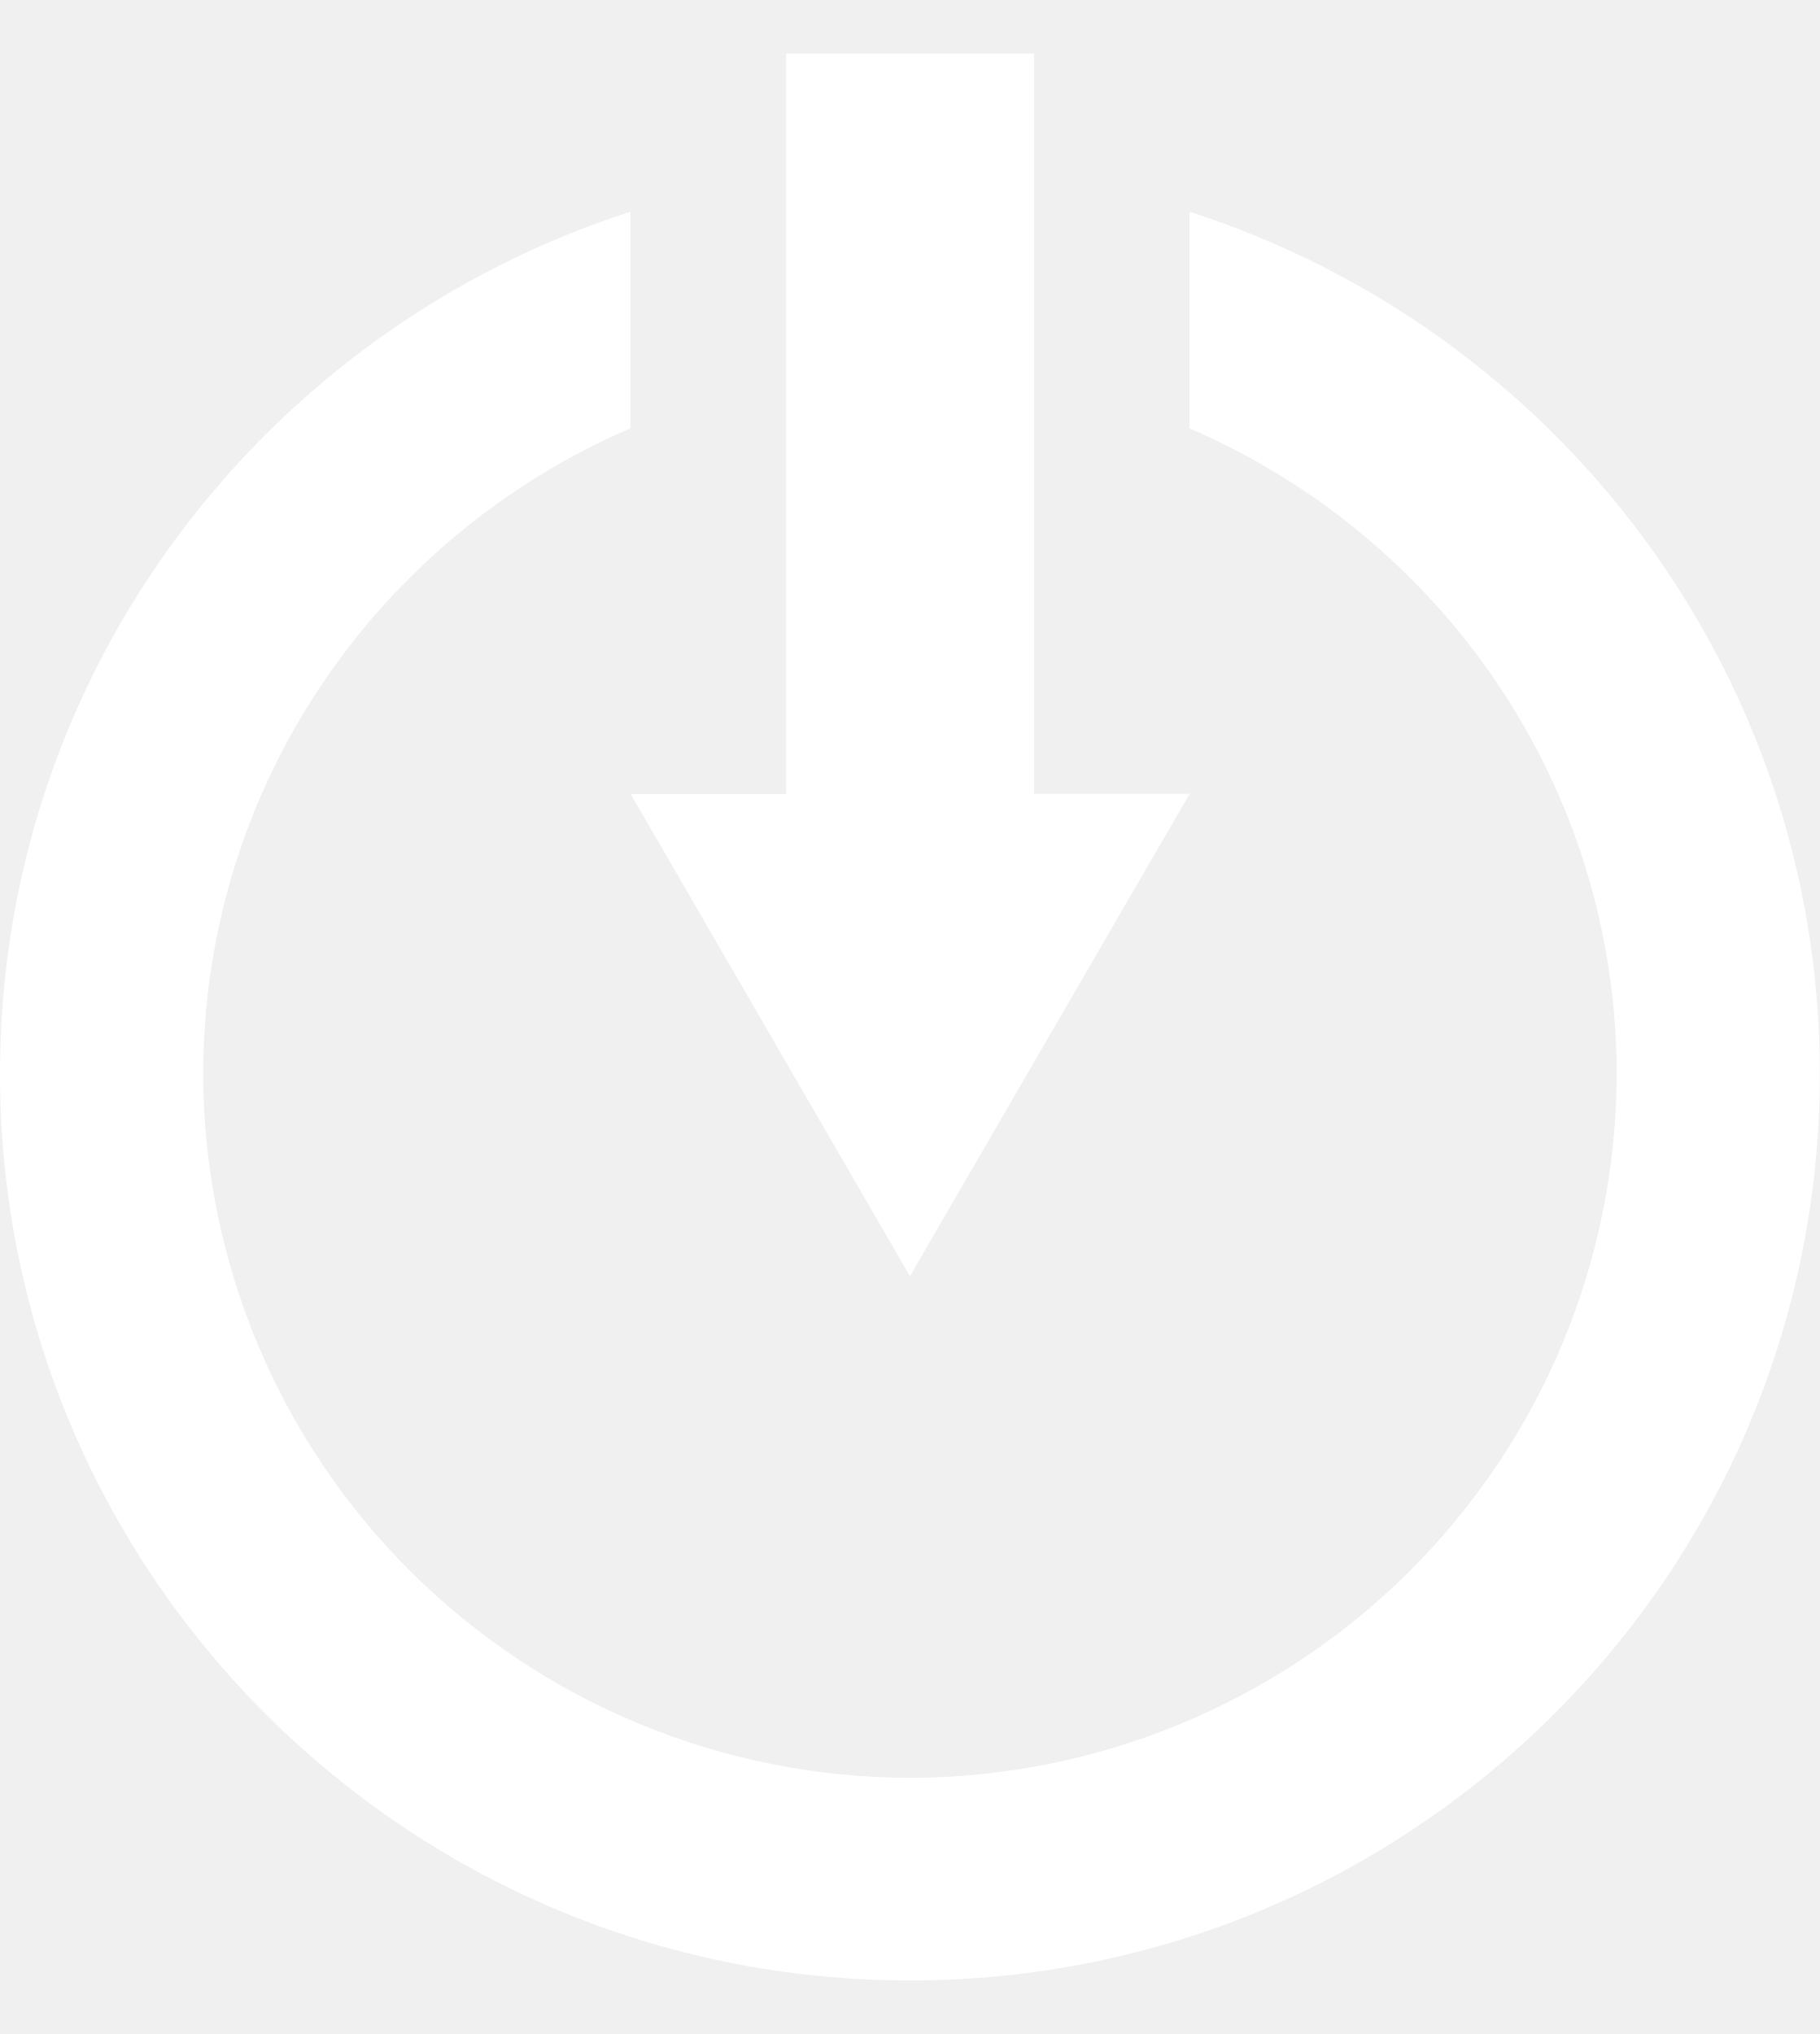
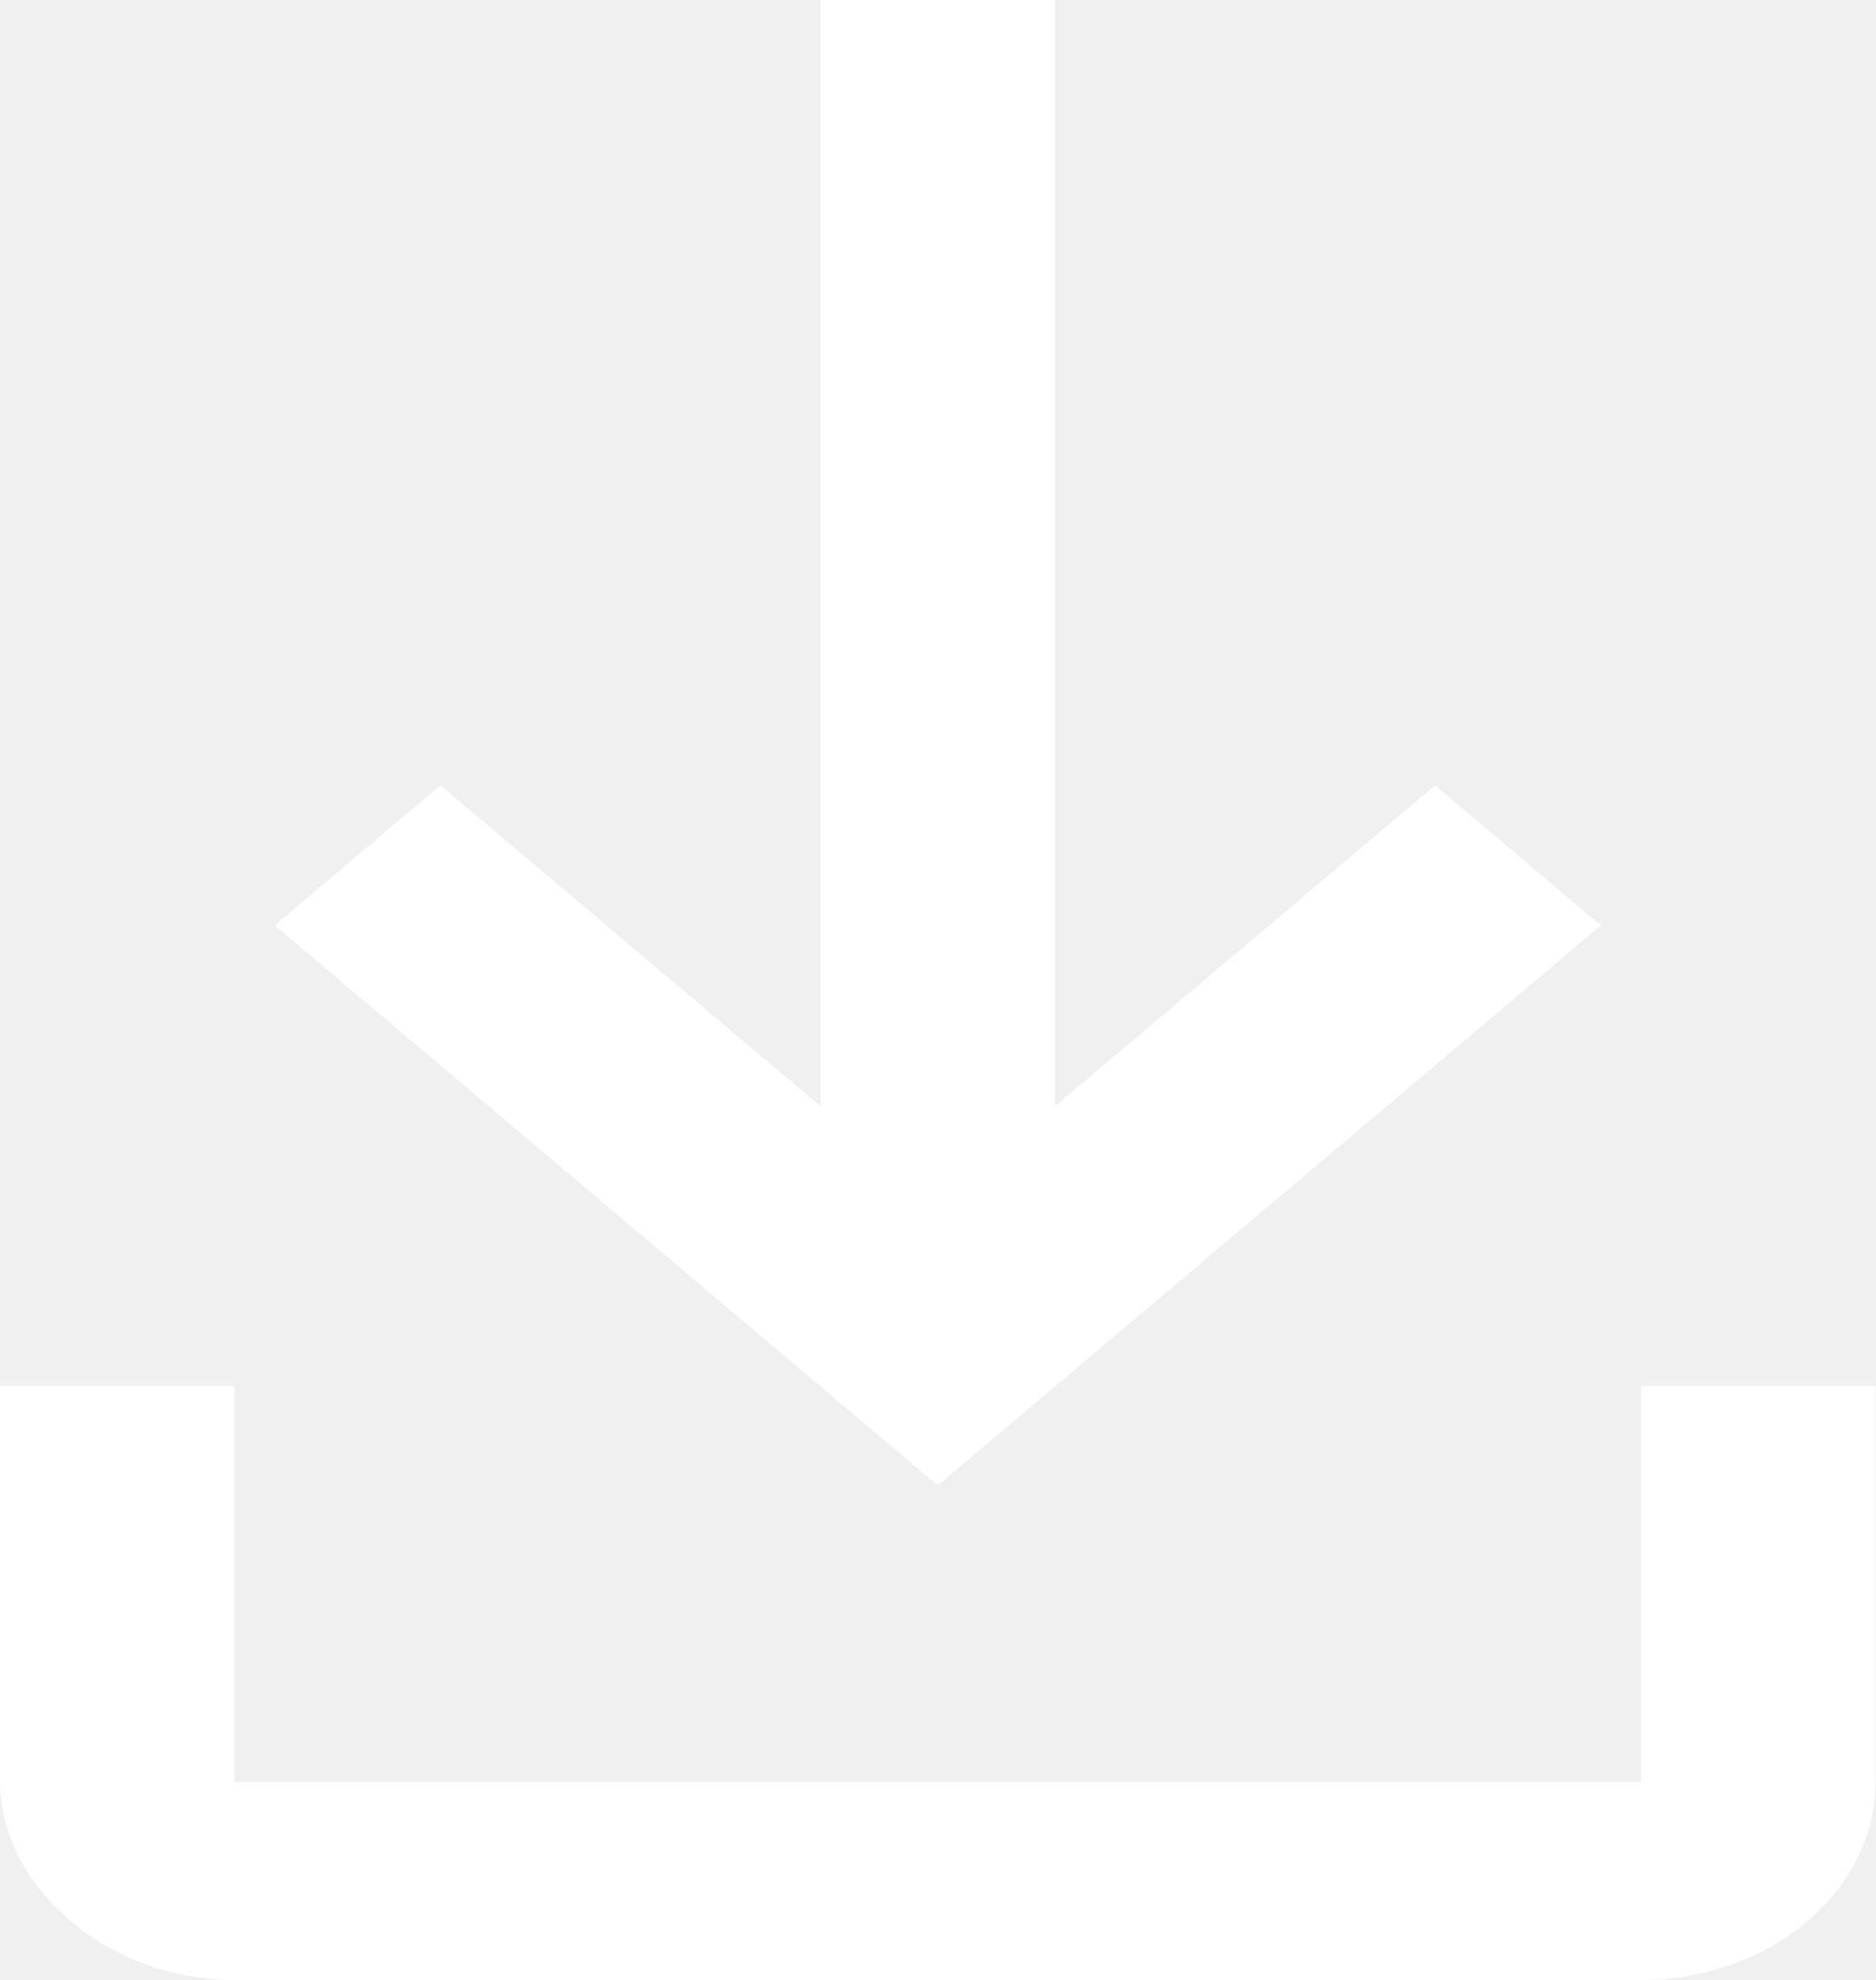
- <svg xmlns="http://www.w3.org/2000/svg" width="17" height="19" viewBox="0 0 17 19" fill="none">
-   <path d="M17 10.031C17 6.262 14.527 3.076 11.111 1.978V4.001C13.455 5.011 15.097 7.323 15.102 10.029C15.1 11.773 14.404 13.445 13.166 14.678C11.929 15.911 10.251 16.605 8.5 16.607C6.75 16.605 5.072 15.911 3.834 14.678C2.596 13.445 1.9 11.773 1.898 10.029C1.902 7.323 3.545 5.01 5.889 4.001V1.978C2.475 3.077 0 6.263 0 10.031C0 14.707 3.805 18.499 8.5 18.5C13.195 18.499 16.999 14.706 17 10.03V10.031ZM5.89 7.415L8.5 11.921L11.113 7.415H9.659V0.5H7.344V7.417H5.89V7.415Z" fill="white" />
+ <svg xmlns="http://www.w3.org/2000/svg" width="18" height="19" viewBox="0 0 18 19" fill="none">
+   <path fill-rule="evenodd" clip-rule="evenodd" d="M10.125 10.616L13.773 7.536L15.364 8.88L9 14.254L2.636 8.88L4.227 7.536L7.875 10.616V0H10.125V10.616ZM0 13.3H2.25V17.1H15.75V13.3H18V17.1C18 18.145 16.988 19 15.75 19H2.25C1.012 19 0 18.085 0 17.1V13.3Z" fill="white" />
</svg>
